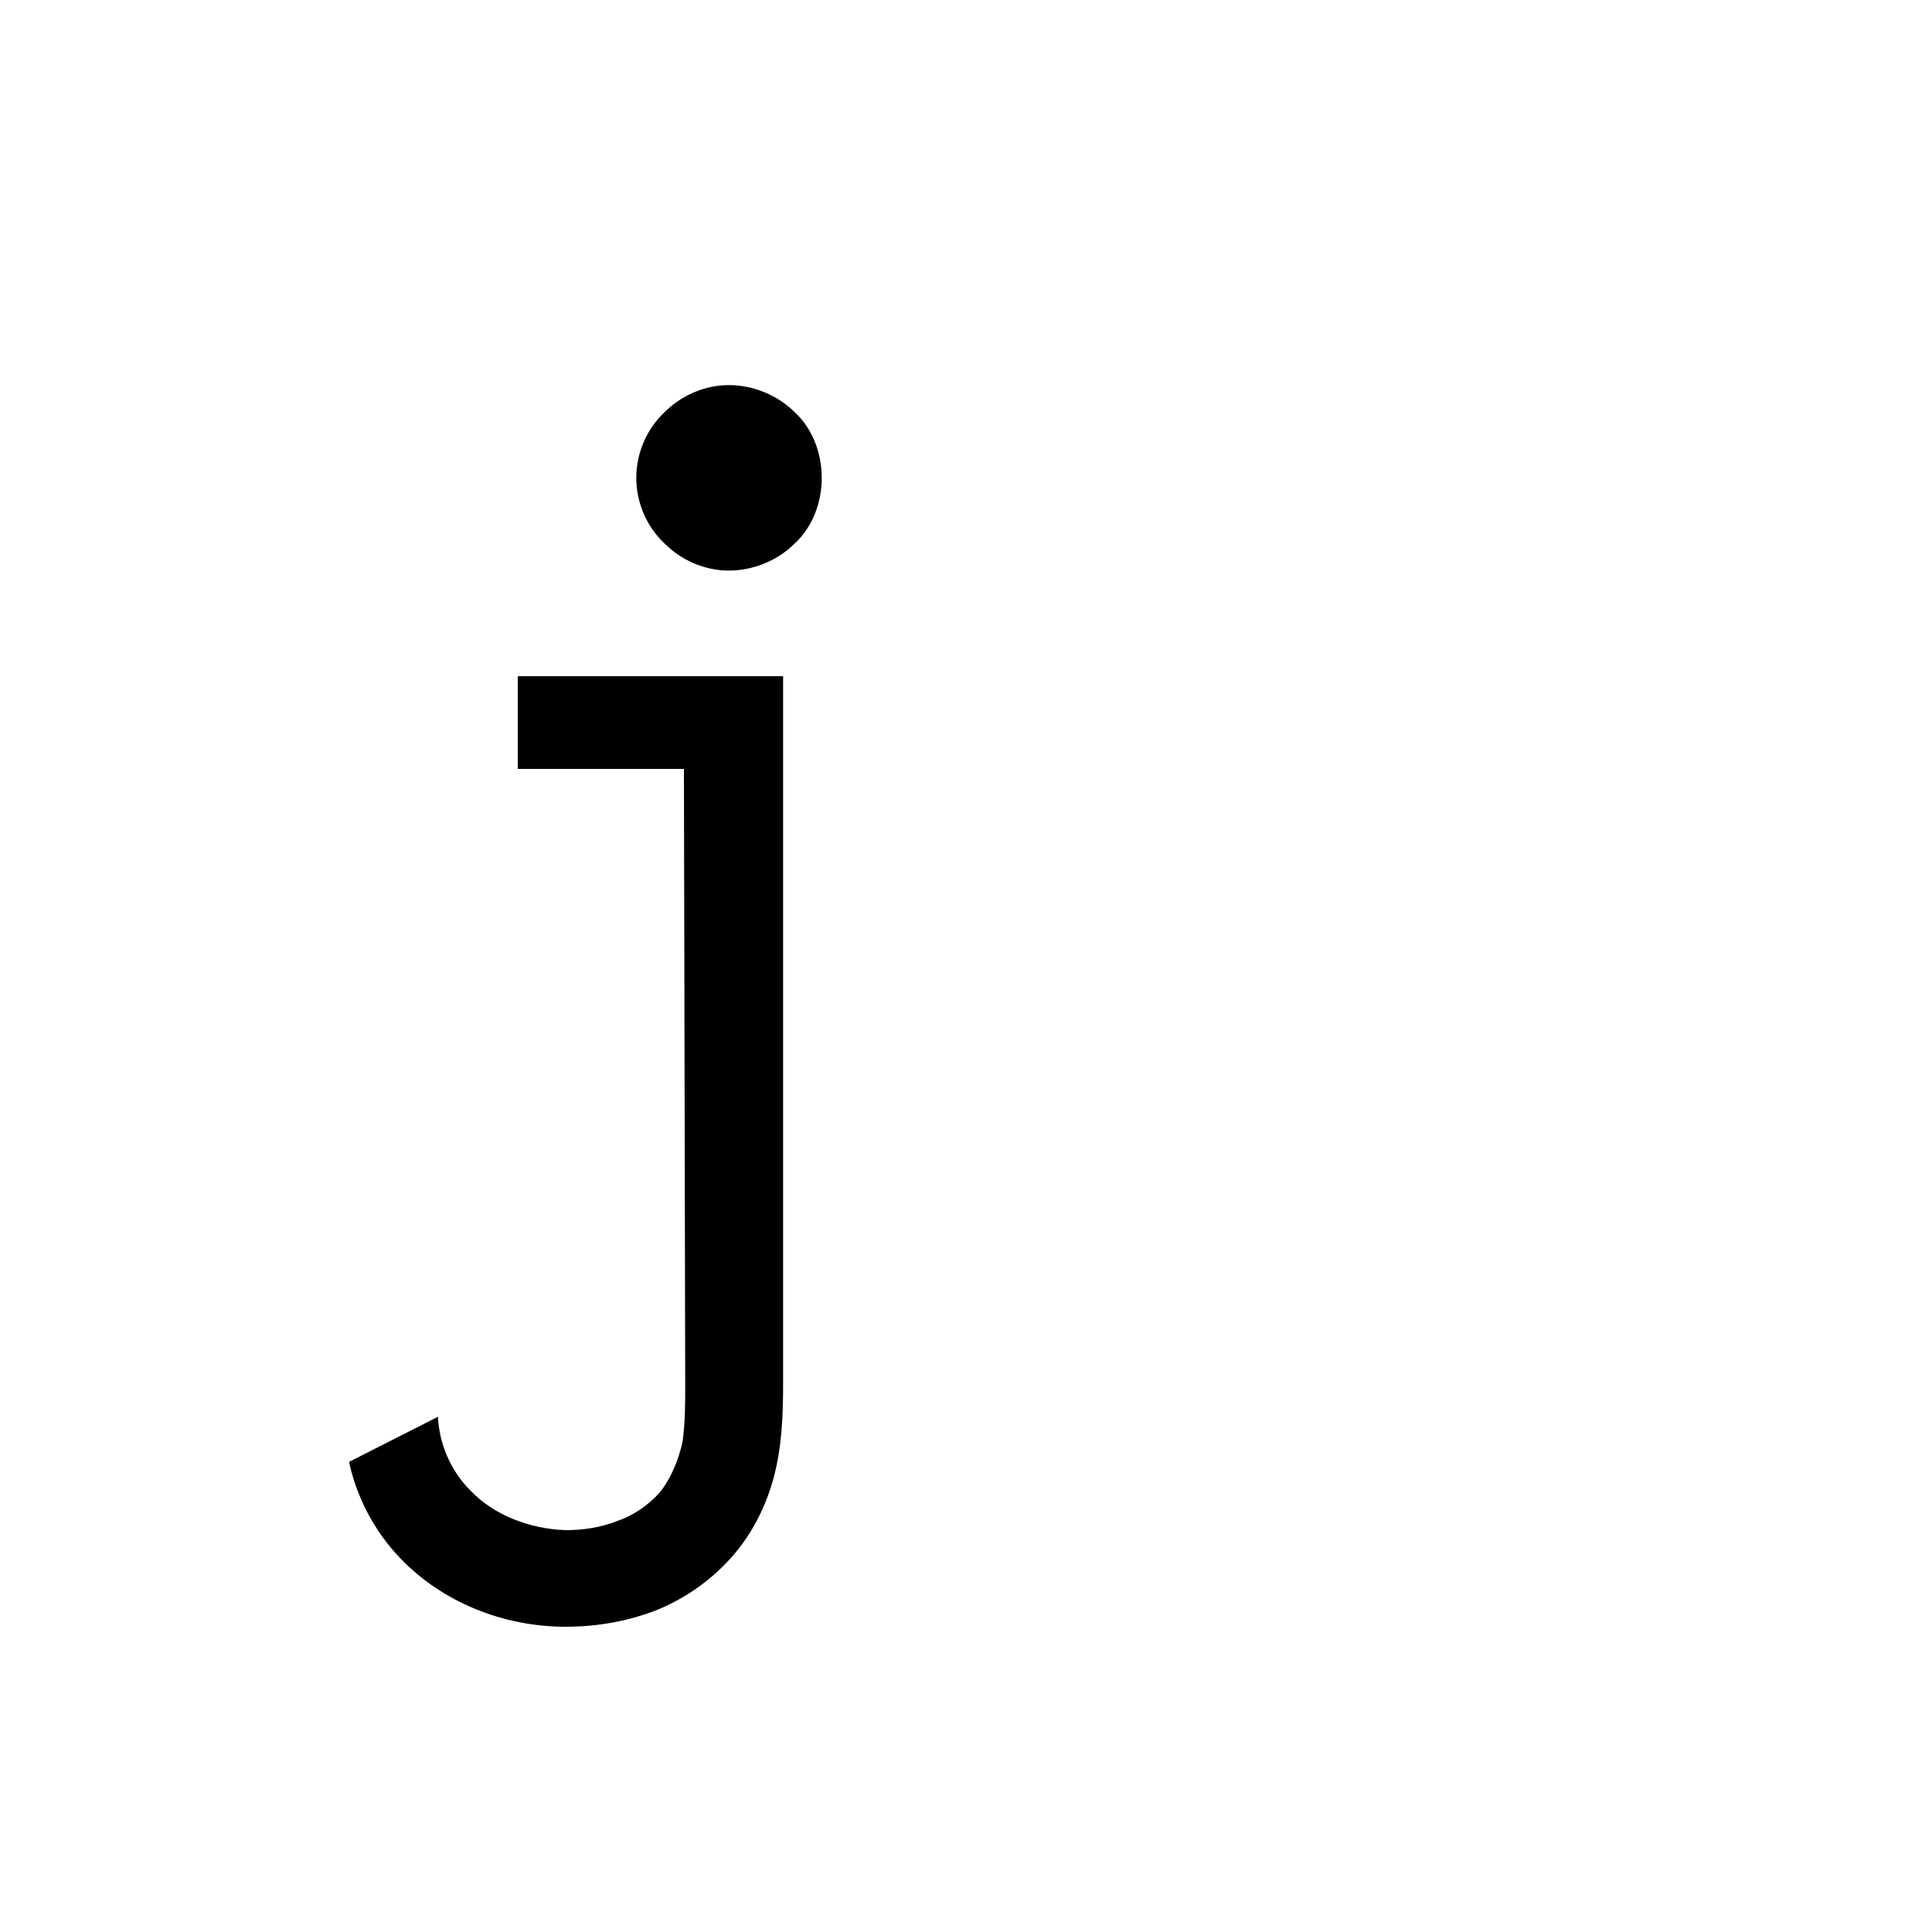
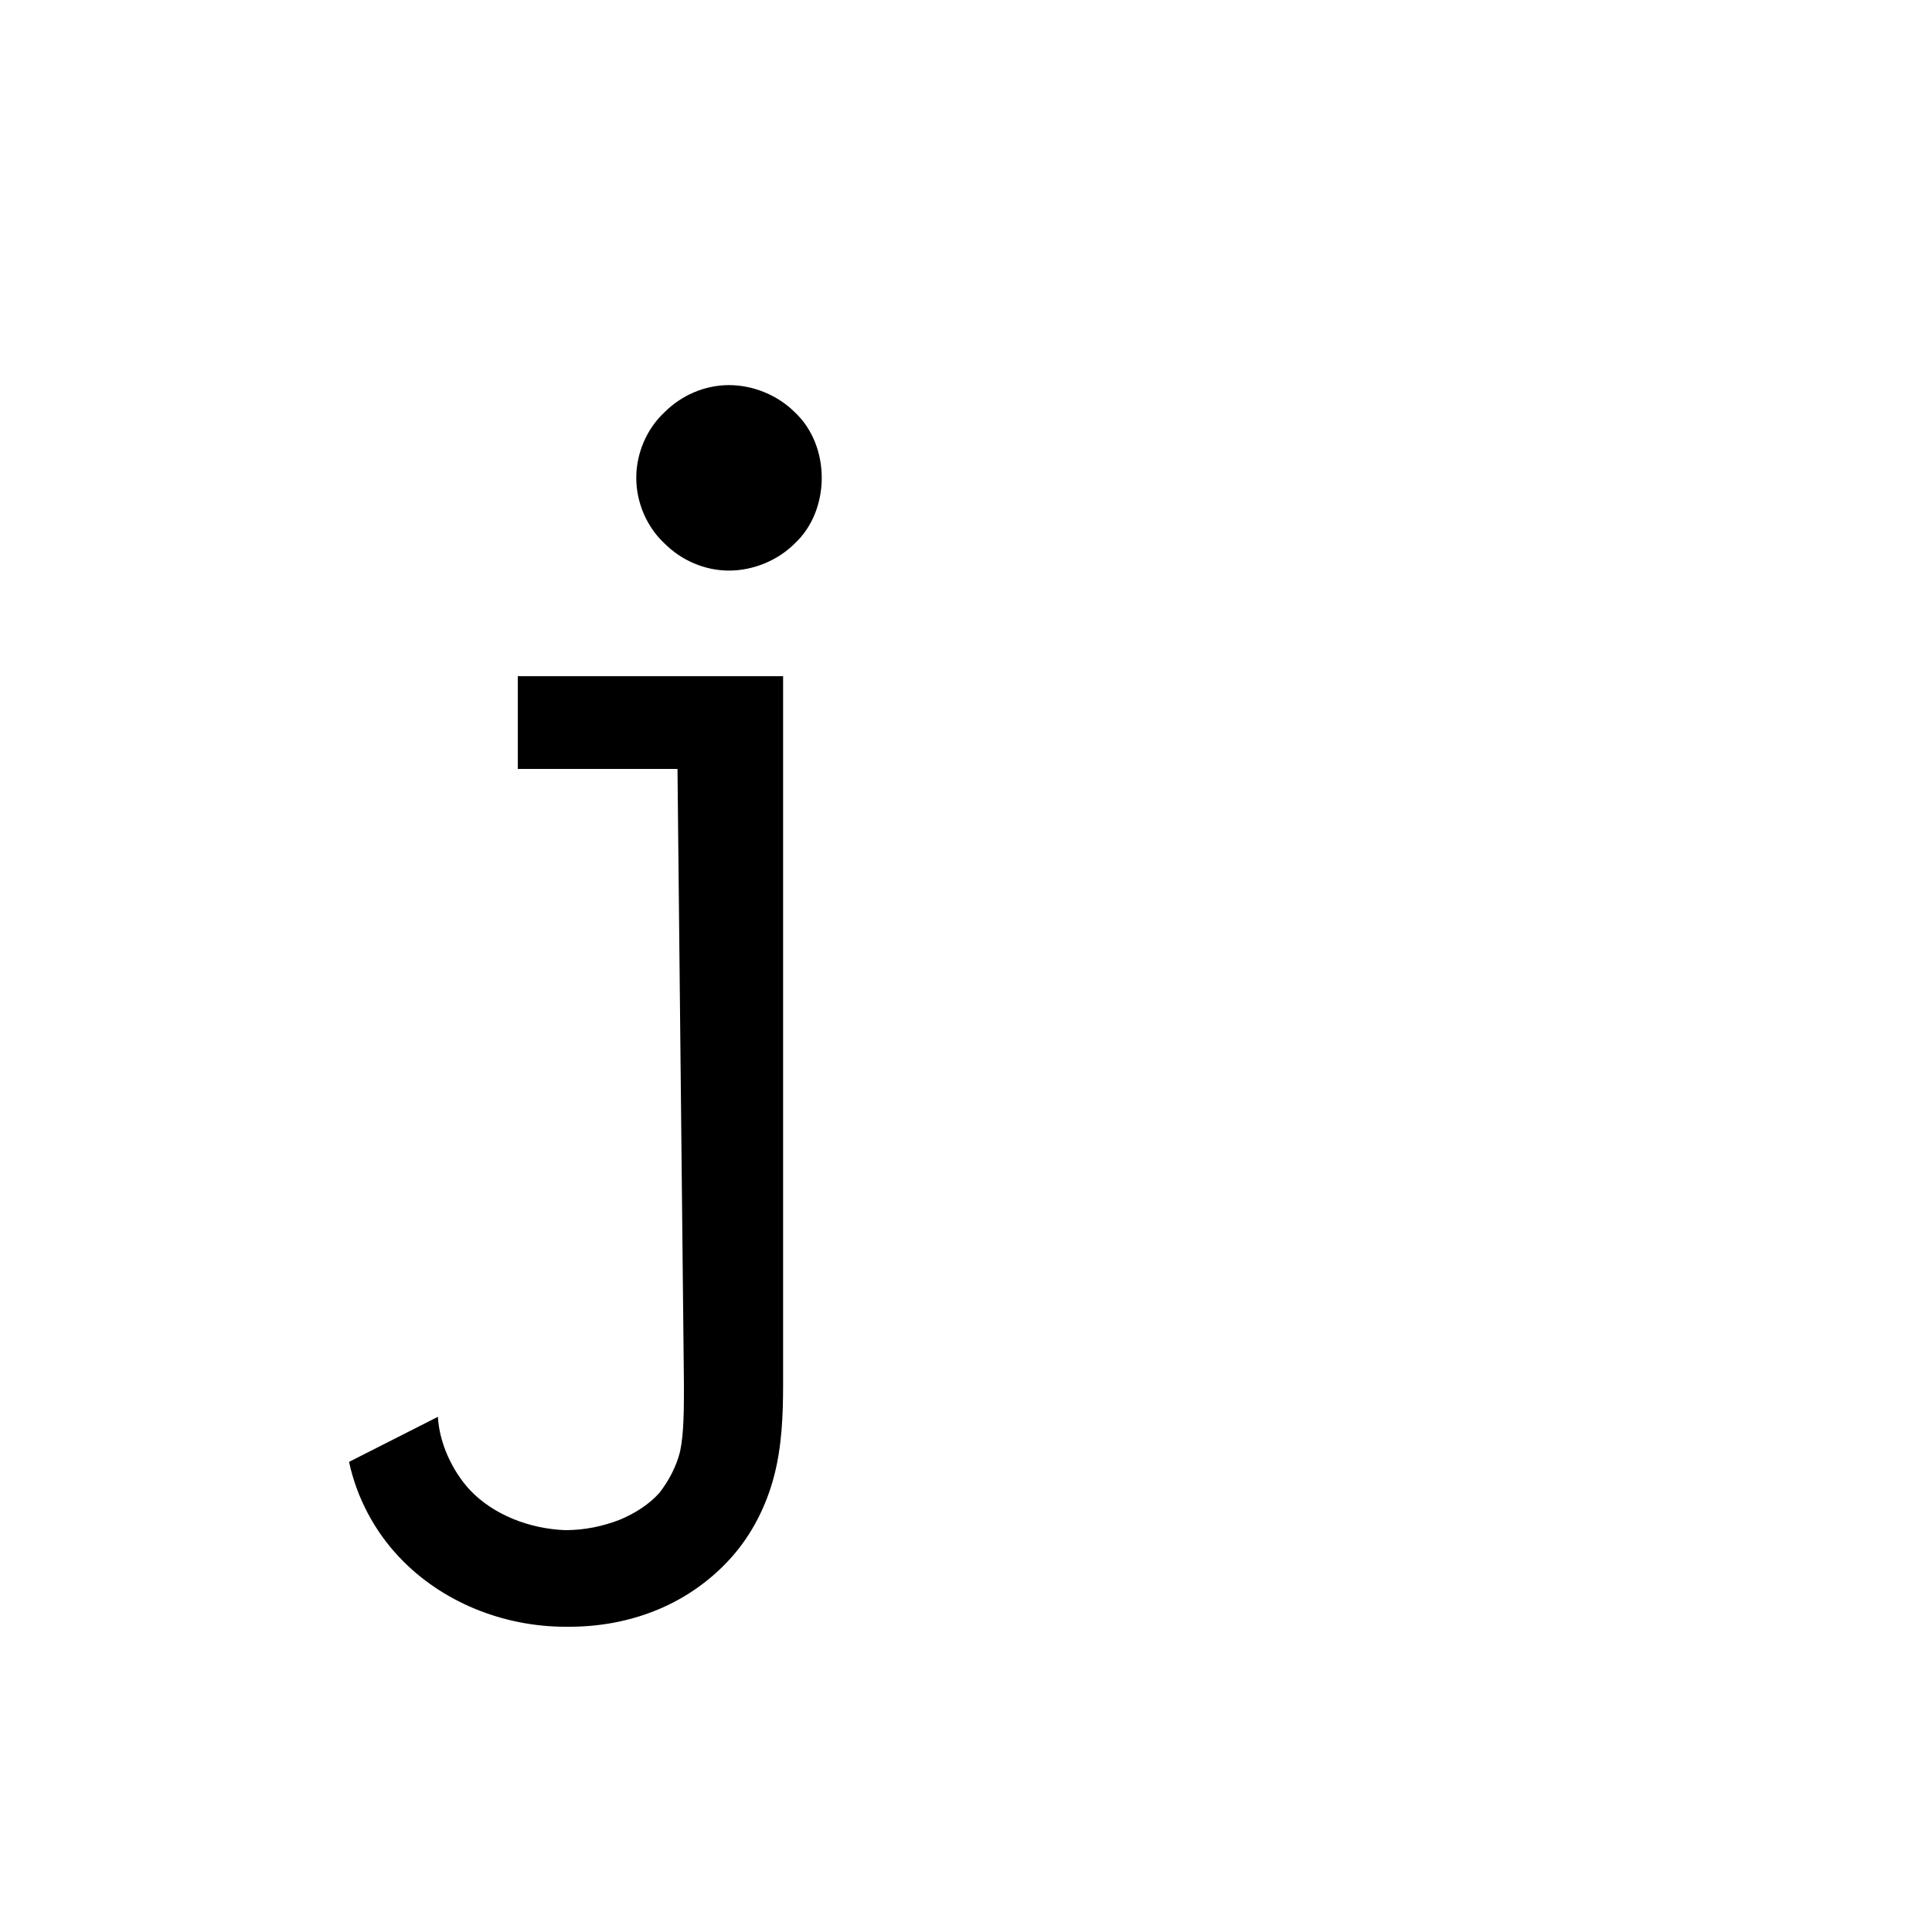
<svg xmlns="http://www.w3.org/2000/svg" viewBox="-0.25 -1.05 1.5 1.5">
-   <path d="M 0.189 0.213 C 0.141 0.213  0.093 0.194  0.06 0.159 C 0.041 0.139  0.027 0.113  0.021 0.085 L 0.09 0.05 C 0.091 0.071  0.1 0.092  0.115 0.107 C 0.134 0.127  0.162 0.137  0.189 0.138 C 0.203 0.138  0.216 0.136  0.229 0.131 C 0.241 0.127  0.253 0.119  0.262 0.109 C 0.271 0.098  0.277 0.083  0.28 0.069 C 0.282 0.054  0.282 0.04  0.282 0.025 L 0.281 -0.453 L 0.152 -0.453 L 0.152 -0.525 L 0.281 -0.525 L 0.322 -0.525 L 0.358 -0.525 L 0.358 0.025 C 0.358 0.049  0.357 0.073  0.351 0.096 C 0.345 0.119  0.334 0.141  0.318 0.159 C 0.302 0.177  0.282 0.191  0.26 0.2 C 0.237 0.209  0.213 0.213  0.189 0.213 Z M 0.266 -0.628 C 0.252 -0.641  0.244 -0.66  0.244 -0.679 C 0.244 -0.698  0.252 -0.717  0.266 -0.73 C 0.279 -0.743  0.297 -0.751  0.316 -0.751 C 0.316 -0.751  0.316 -0.751  0.316 -0.751 C 0.335 -0.751  0.354 -0.743  0.367 -0.73 C 0.381 -0.717  0.388 -0.698  0.388 -0.679 C 0.388 -0.66  0.381 -0.641  0.367 -0.628 C 0.354 -0.615  0.335 -0.607  0.316 -0.607 L 0.316 -0.607 C 0.297 -0.607  0.279 -0.615  0.266 -0.628 Z" fill="black" />
+   <path d="M 0.189 0.213 C 0.141 0.213  0.093 0.194  0.06 0.159 C 0.041 0.139  0.027 0.113  0.021 0.085 L 0.09 0.05 C 0.091 0.07  0.101 0.092  0.115 0.107 C 0.133 0.126  0.161 0.137  0.189 0.138 C 0.204 0.138  0.218 0.135  0.231 0.13 C 0.243 0.125  0.254 0.118  0.262 0.109 C 0.269 0.1  0.275 0.089  0.278 0.077 C 0.281 0.063  0.281 0.044  0.281 0.025 L 0.276 -0.453 L 0.152 -0.453 L 0.152 -0.525 L 0.275 -0.525 L 0.322 -0.525 L 0.358 -0.525 L 0.358 0.025 C 0.358 0.049  0.357 0.073  0.351 0.096 C 0.345 0.119  0.334 0.141  0.318 0.159 C 0.302 0.177  0.282 0.191  0.26 0.2 C 0.238 0.209  0.215 0.213  0.192 0.213 C 0.191 0.213  0.19 0.213  0.189 0.213 Z M 0.266 -0.628 C 0.252 -0.641  0.244 -0.66  0.244 -0.679 C 0.244 -0.698  0.252 -0.717  0.266 -0.73 C 0.279 -0.743  0.297 -0.751  0.316 -0.751 C 0.316 -0.751  0.316 -0.751  0.316 -0.751 C 0.335 -0.751  0.354 -0.743  0.367 -0.73 C 0.381 -0.717  0.388 -0.698  0.388 -0.679 C 0.388 -0.66  0.381 -0.641  0.367 -0.628 C 0.354 -0.615  0.335 -0.607  0.316 -0.607 L 0.316 -0.607 C 0.297 -0.607  0.279 -0.615  0.266 -0.628 Z" fill="black" />
</svg>
